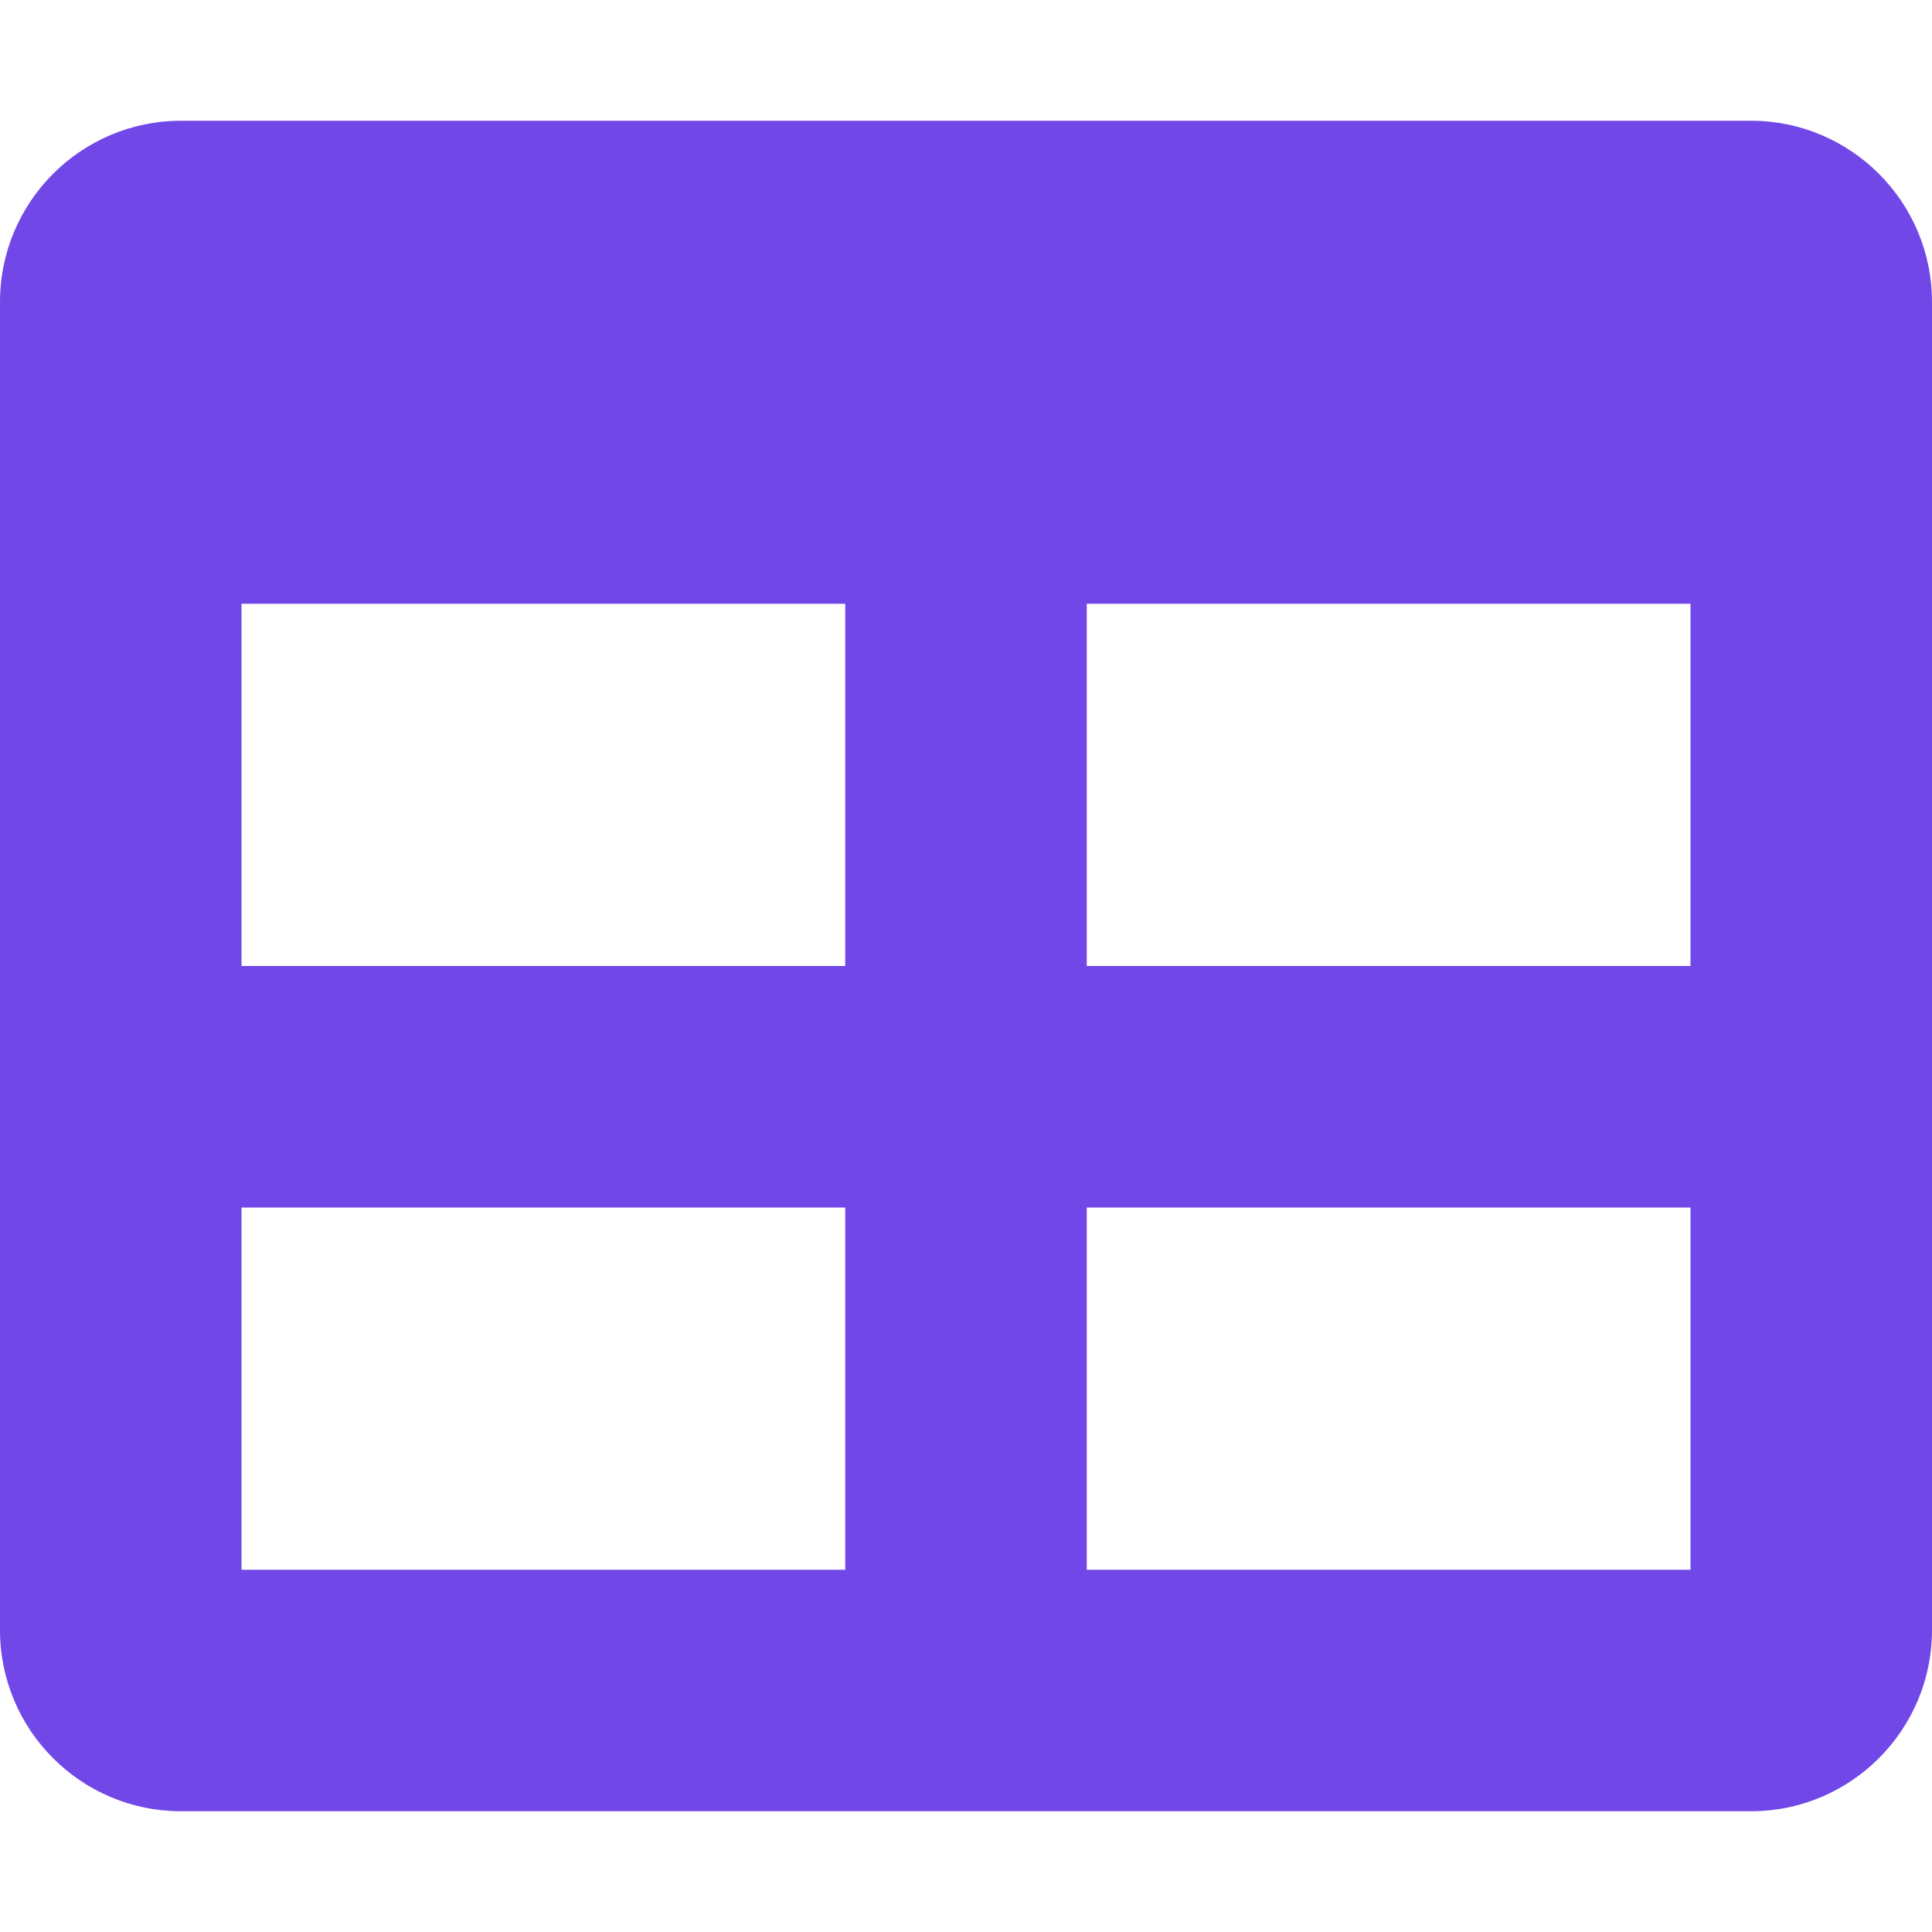
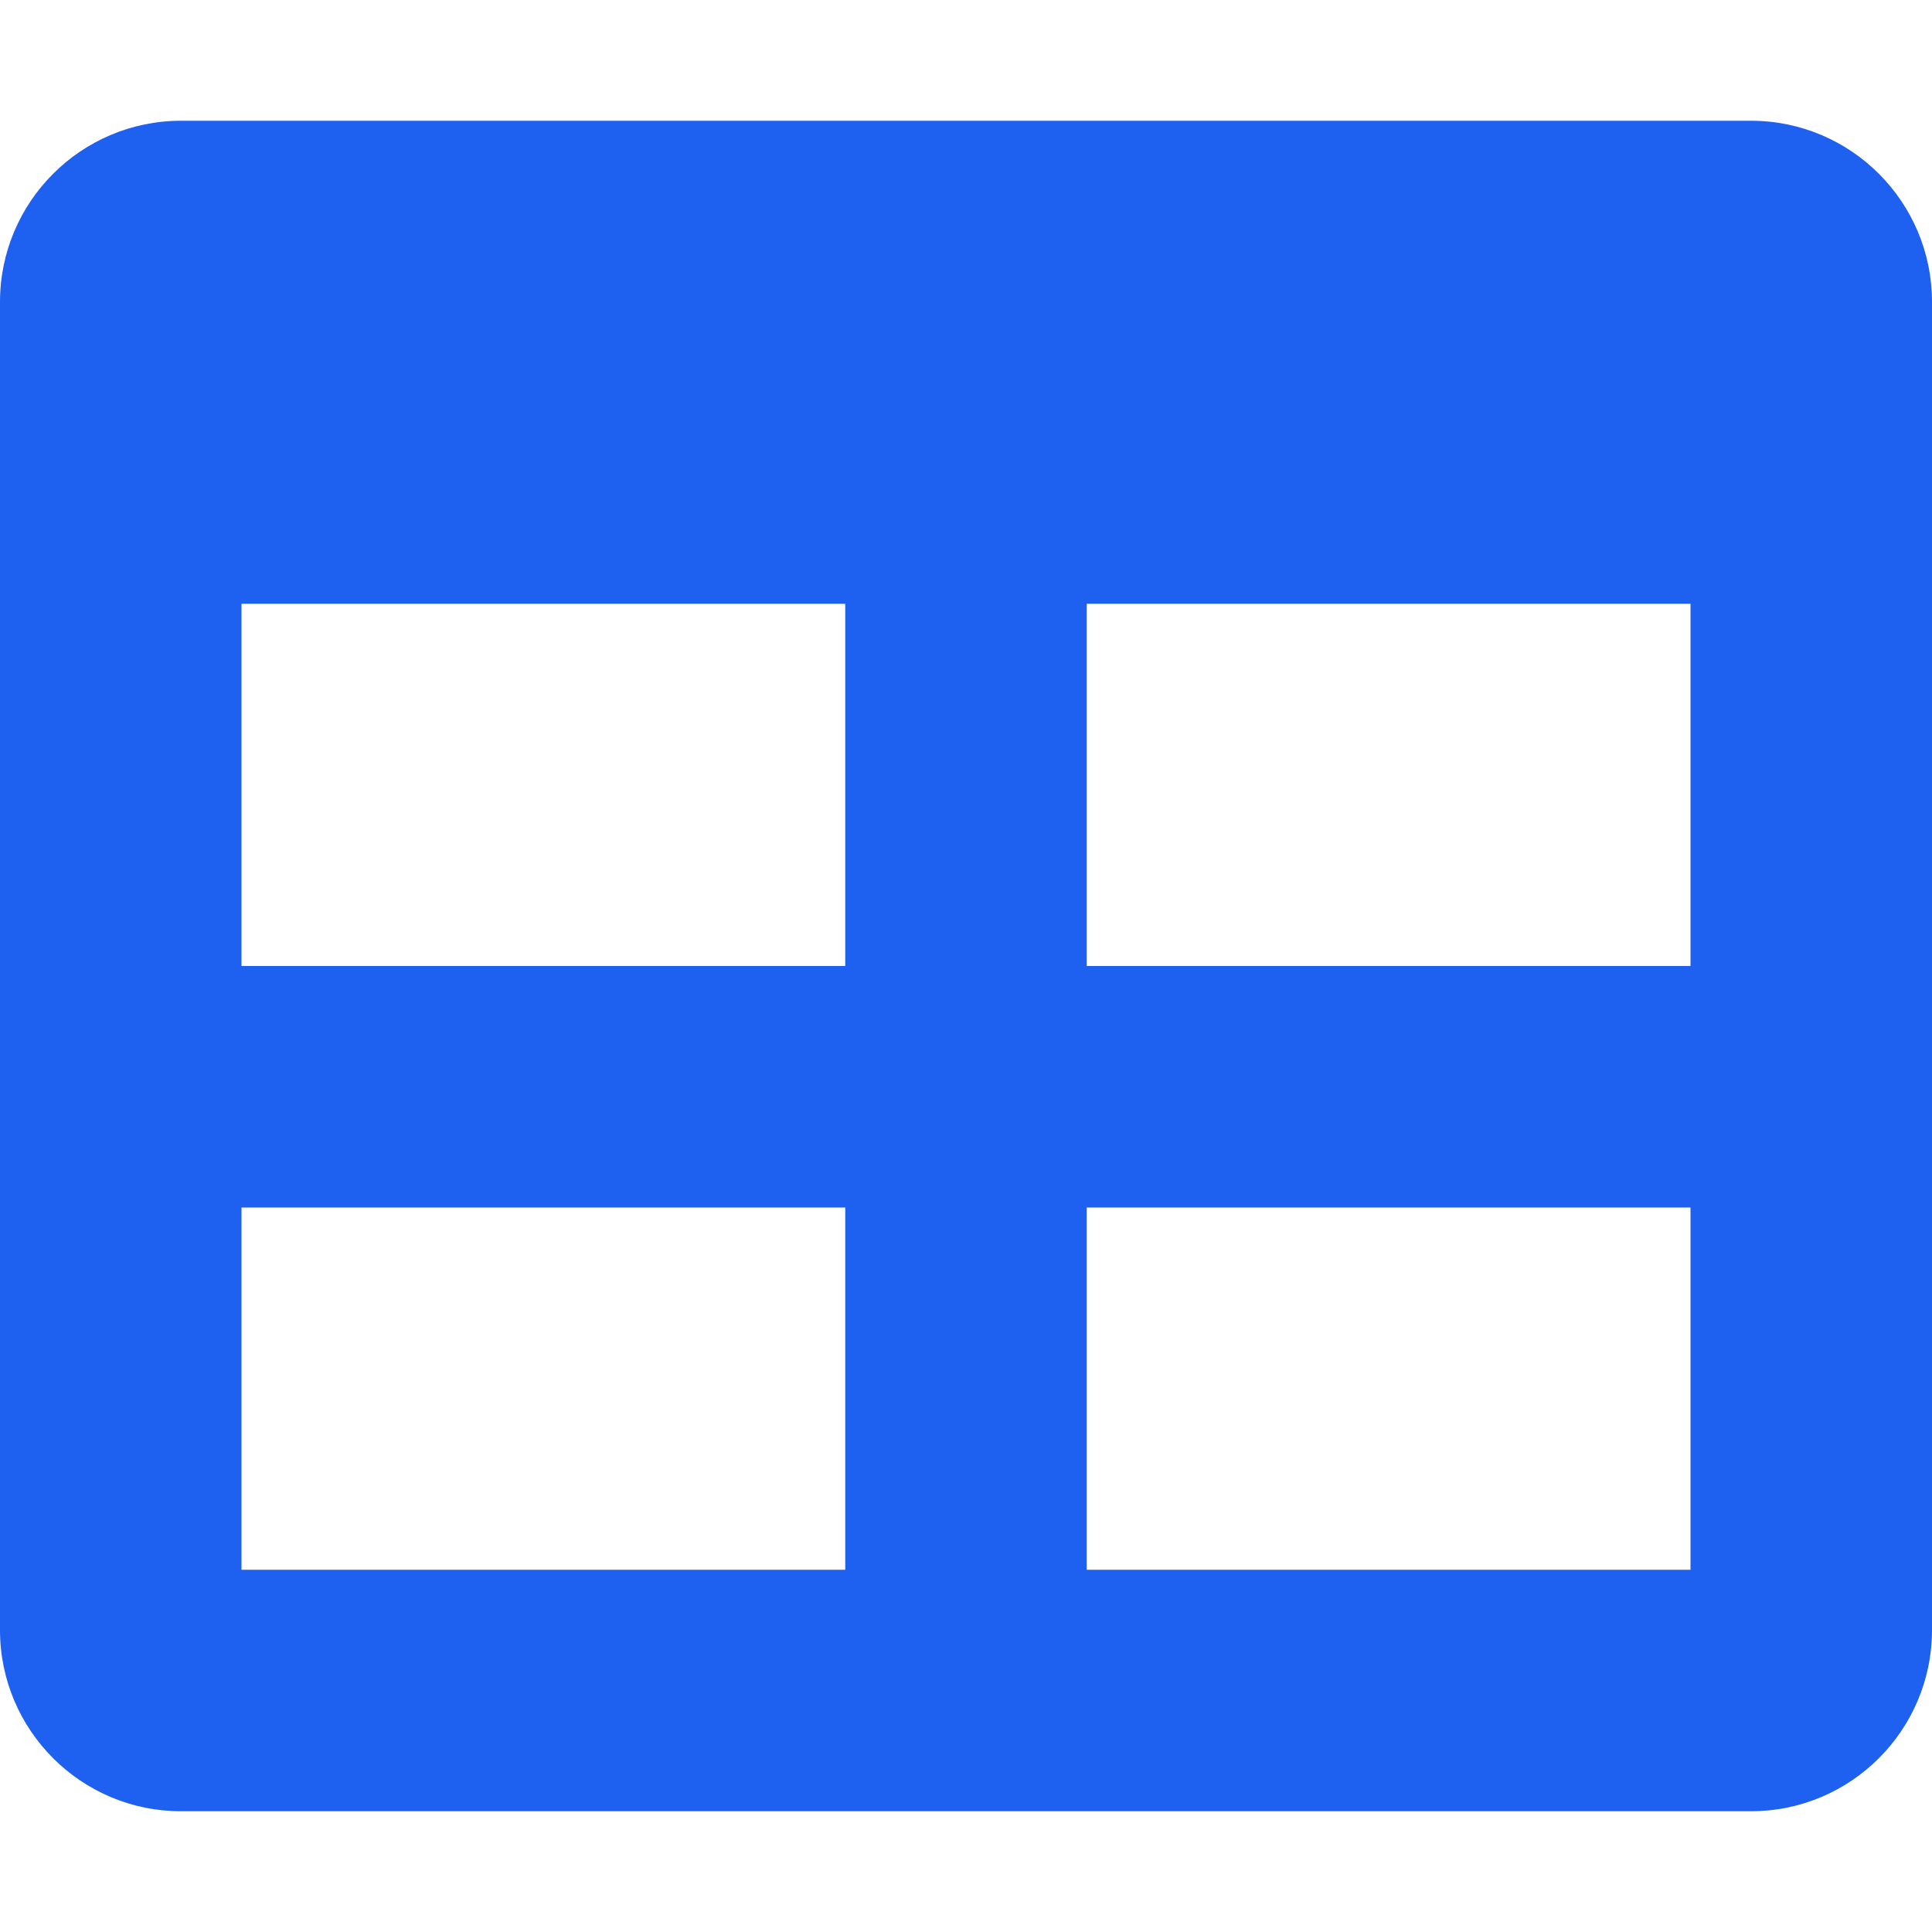
<svg xmlns="http://www.w3.org/2000/svg" width="14" height="14" viewBox="0 0 14 14" fill="none">
-   <path d="M12.688 0.875H1.312C0.588 0.875 0 1.463 0 2.188V11.812C0 12.537 0.588 13.125 1.312 13.125H12.688C13.412 13.125 14 12.537 14 11.812V2.188C14 1.463 13.412 0.875 12.688 0.875ZM6.125 11.375H1.75V8.75H6.125V11.375ZM6.125 7H1.75V4.375H6.125V7ZM12.25 11.375H7.875V8.75H12.25V11.375ZM12.25 7H7.875V4.375H12.25V7Z" fill="#7147E8" />
+   <path d="M12.688 0.875H1.312C0.588 0.875 0 1.463 0 2.188V11.812C0 12.537 0.588 13.125 1.312 13.125H12.688C13.412 13.125 14 12.537 14 11.812V2.188C14 1.463 13.412 0.875 12.688 0.875ZM6.125 11.375H1.75V8.75H6.125V11.375ZM6.125 7H1.75V4.375H6.125V7ZM12.25 11.375H7.875V8.75H12.25V11.375ZM12.25 7H7.875V4.375H12.25V7Z" fill="#1e61f0" />
</svg>
